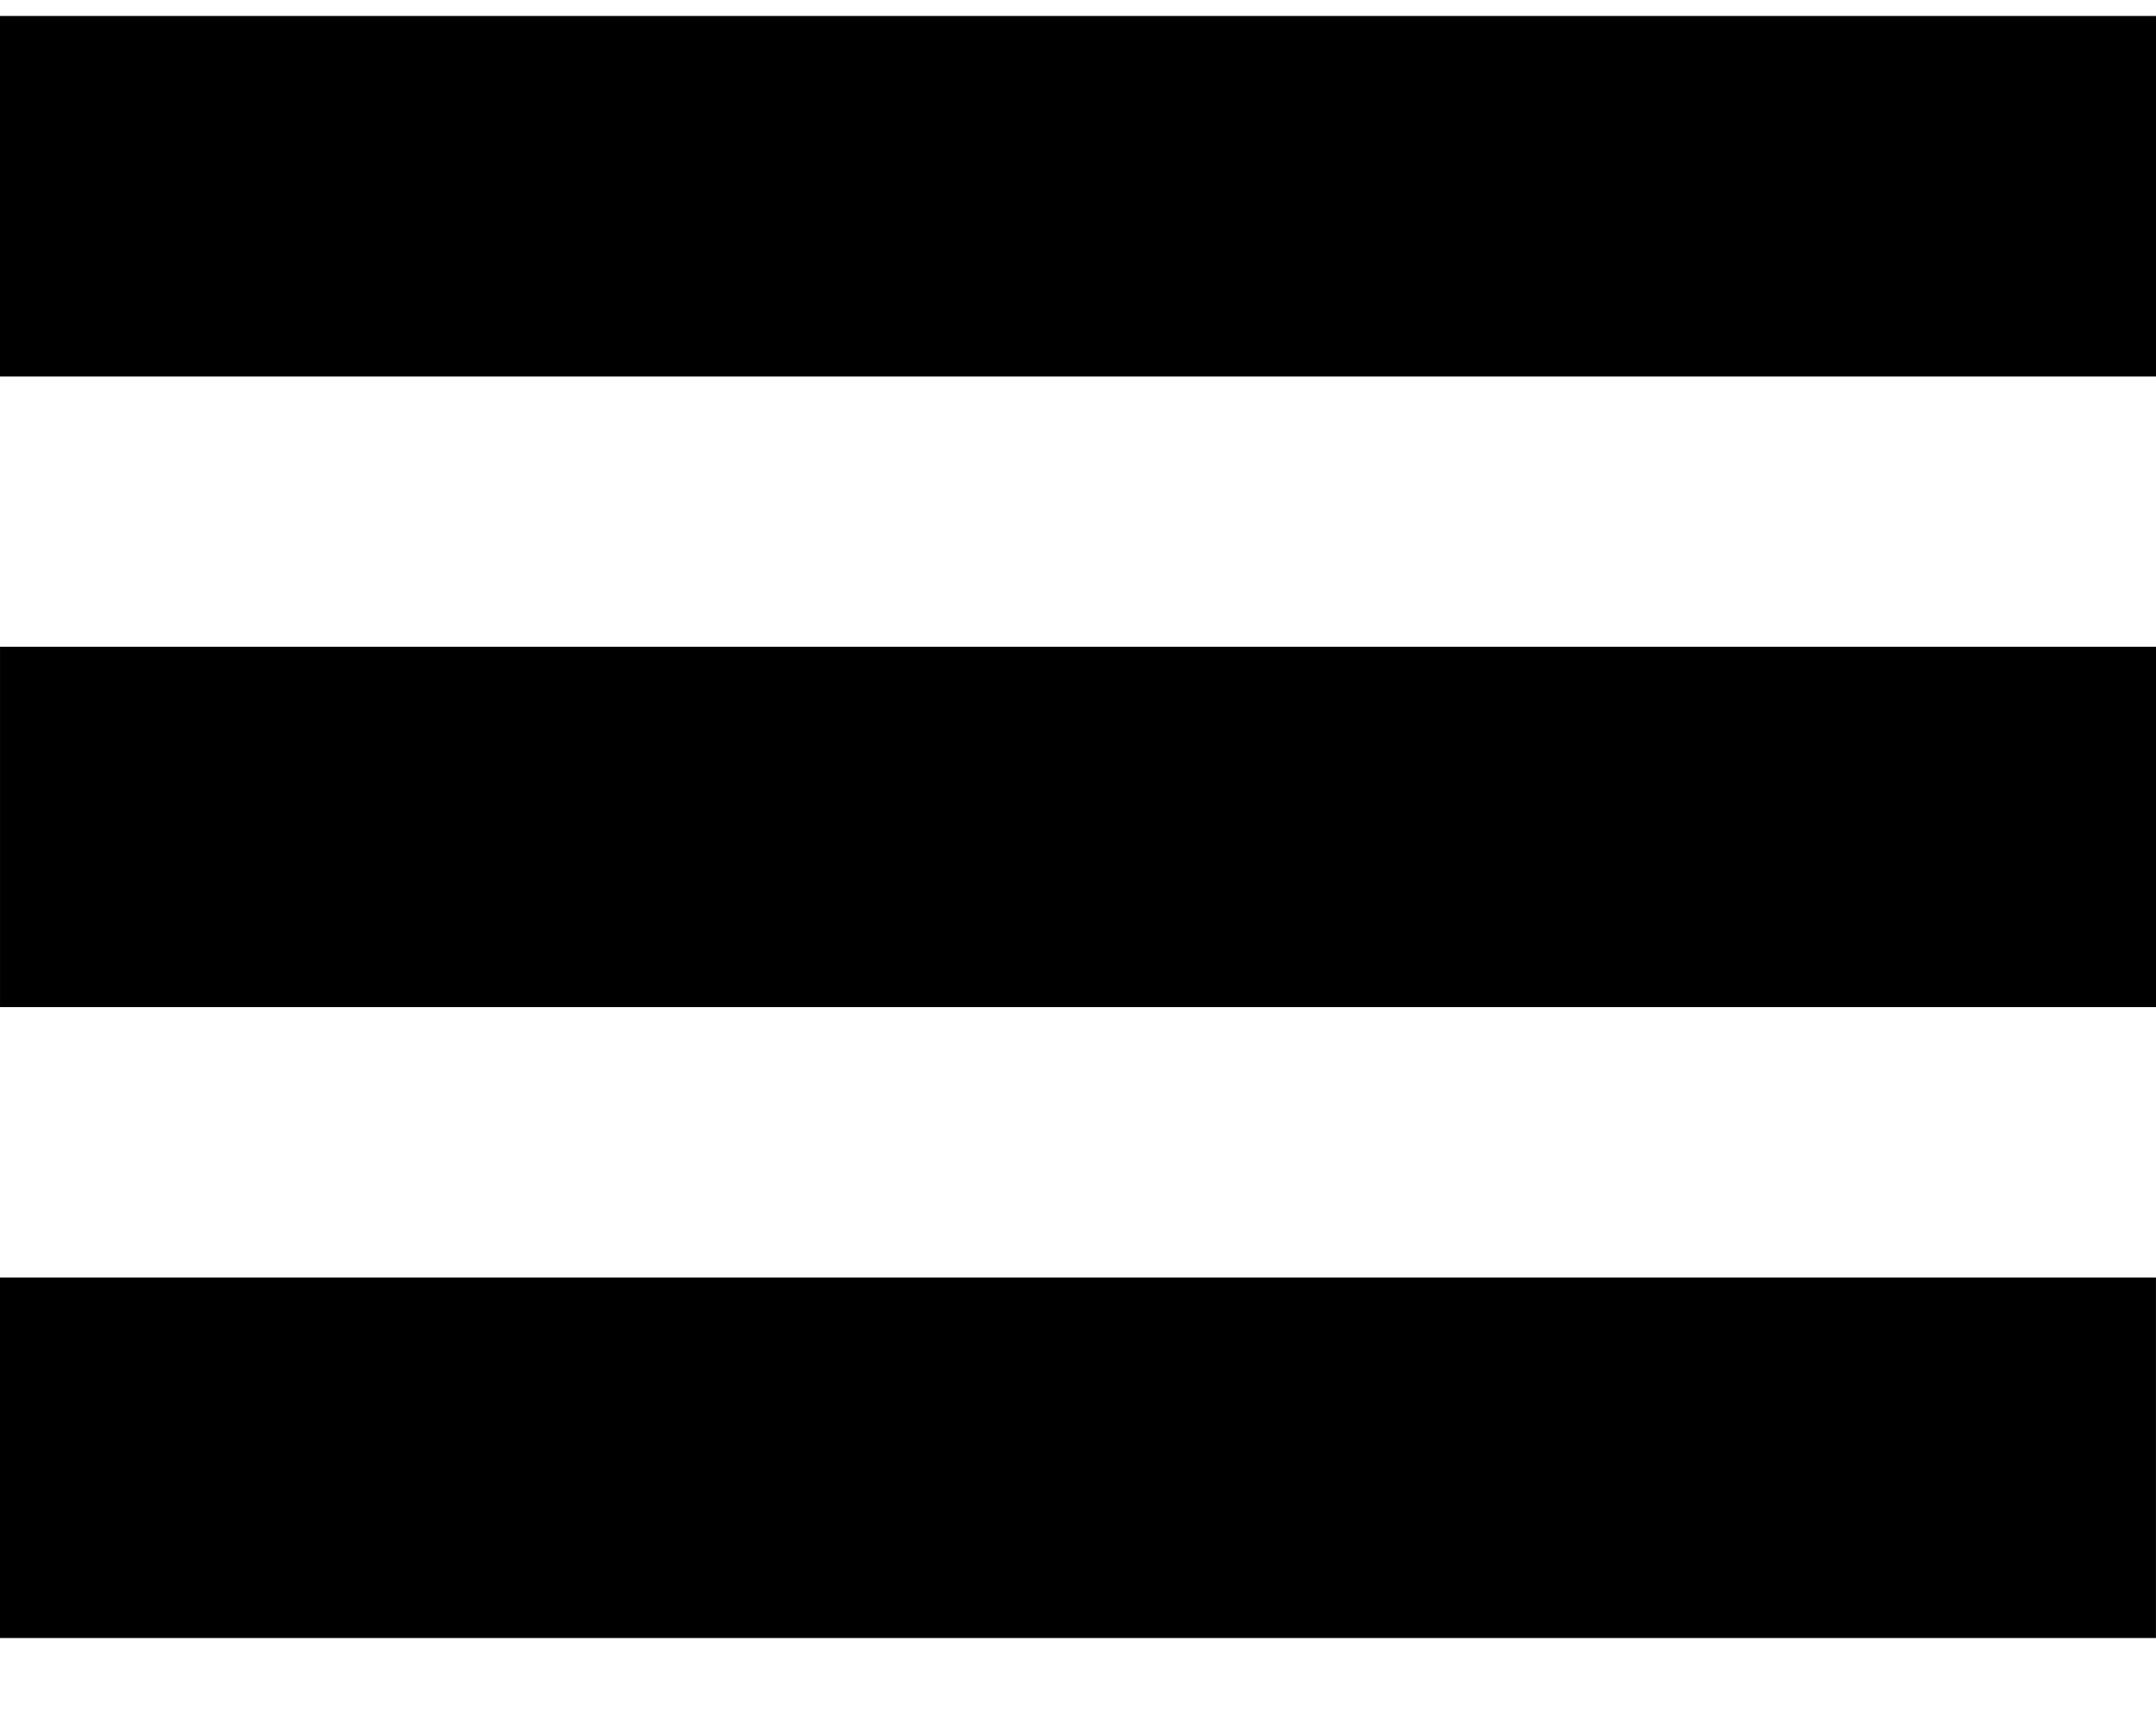
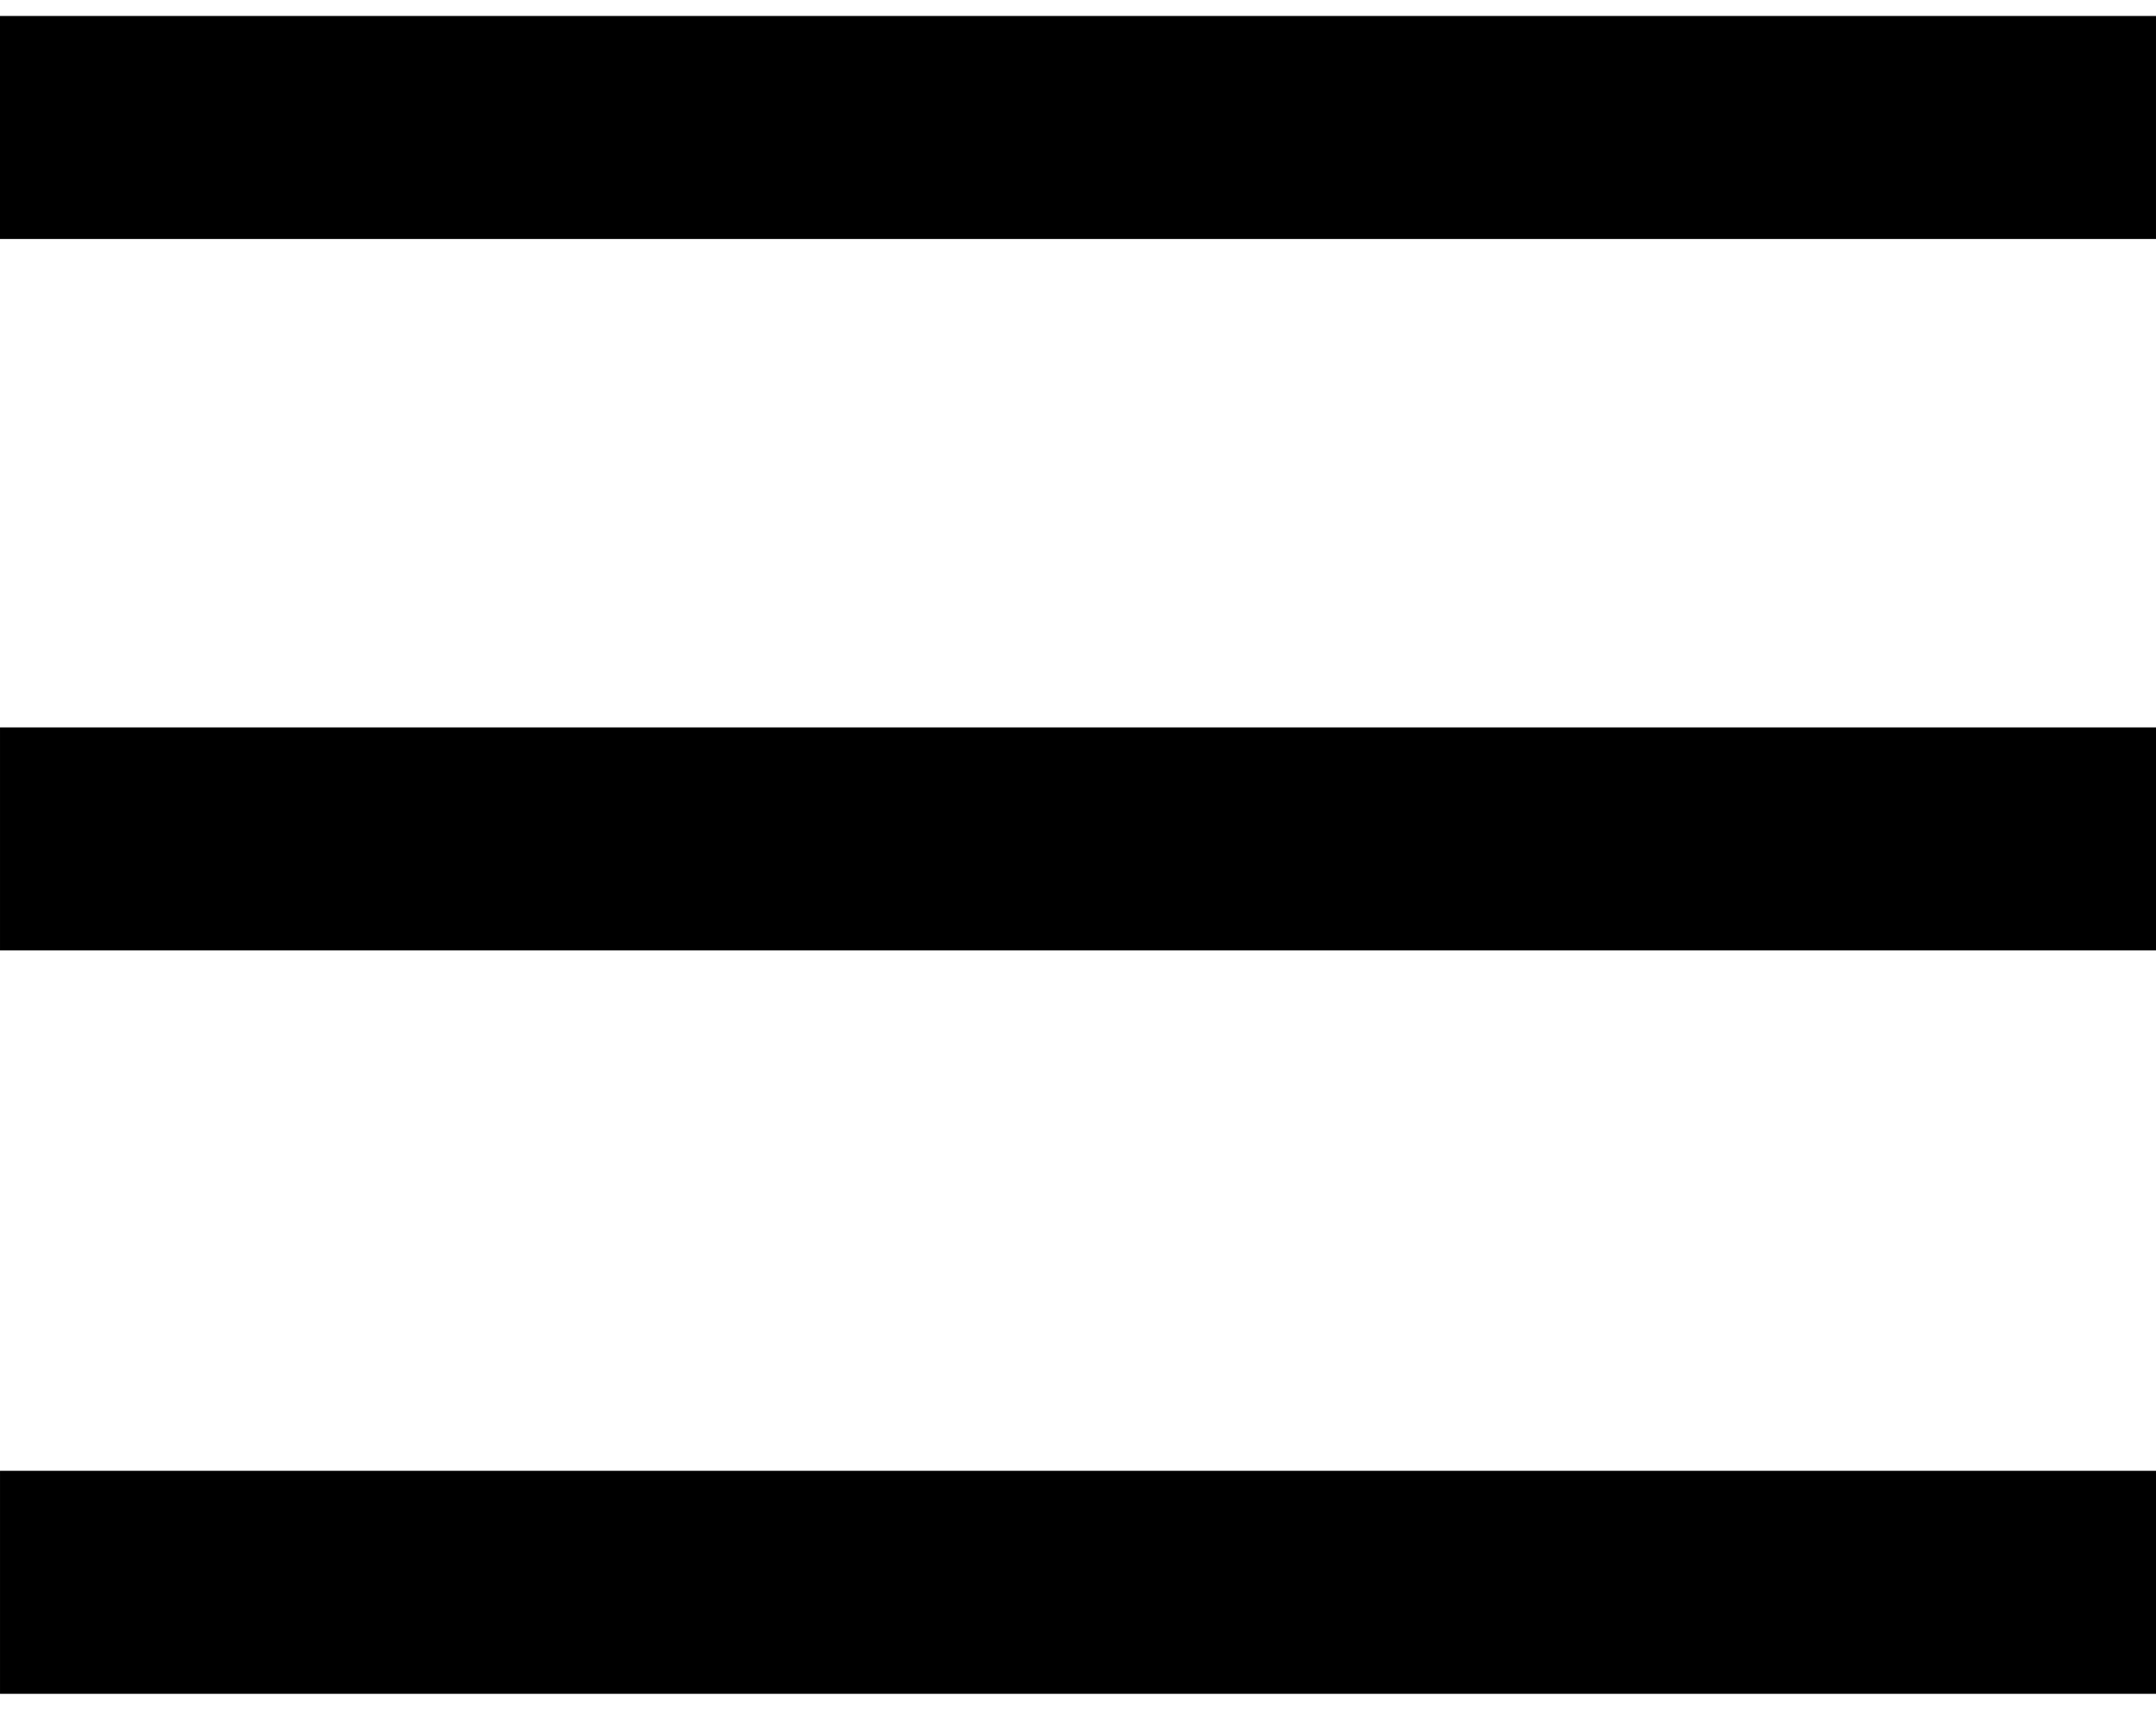
<svg xmlns="http://www.w3.org/2000/svg" width="29" height="23" viewBox="0 0 29 23" fill="none">
-   <rect x="29" y="0.215" width="4.849" height="29" transform="rotate(90 29 0.214844)" fill="currentColor" />
-   <rect x="29" y="8.699" width="4.849" height="29" transform="rotate(90 29 8.69922)" fill="currentColor" />
-   <rect x="29" y="17.186" width="4.849" height="29" transform="rotate(90 29 17.1855)" fill="currentColor" />
+   <rect x="29" y="0.215" width="3" height="29" transform="rotate(90 29 0.214844)" fill="currentColor" />
+   <rect x="29" y="9.785" width="3" height="29" transform="rotate(90 29 9.785156)" fill="currentColor" />
+   <rect x="29" y="19.785" width="3" height="29" transform="rotate(90 29 19.78516)" fill="currentColor" />
</svg>
